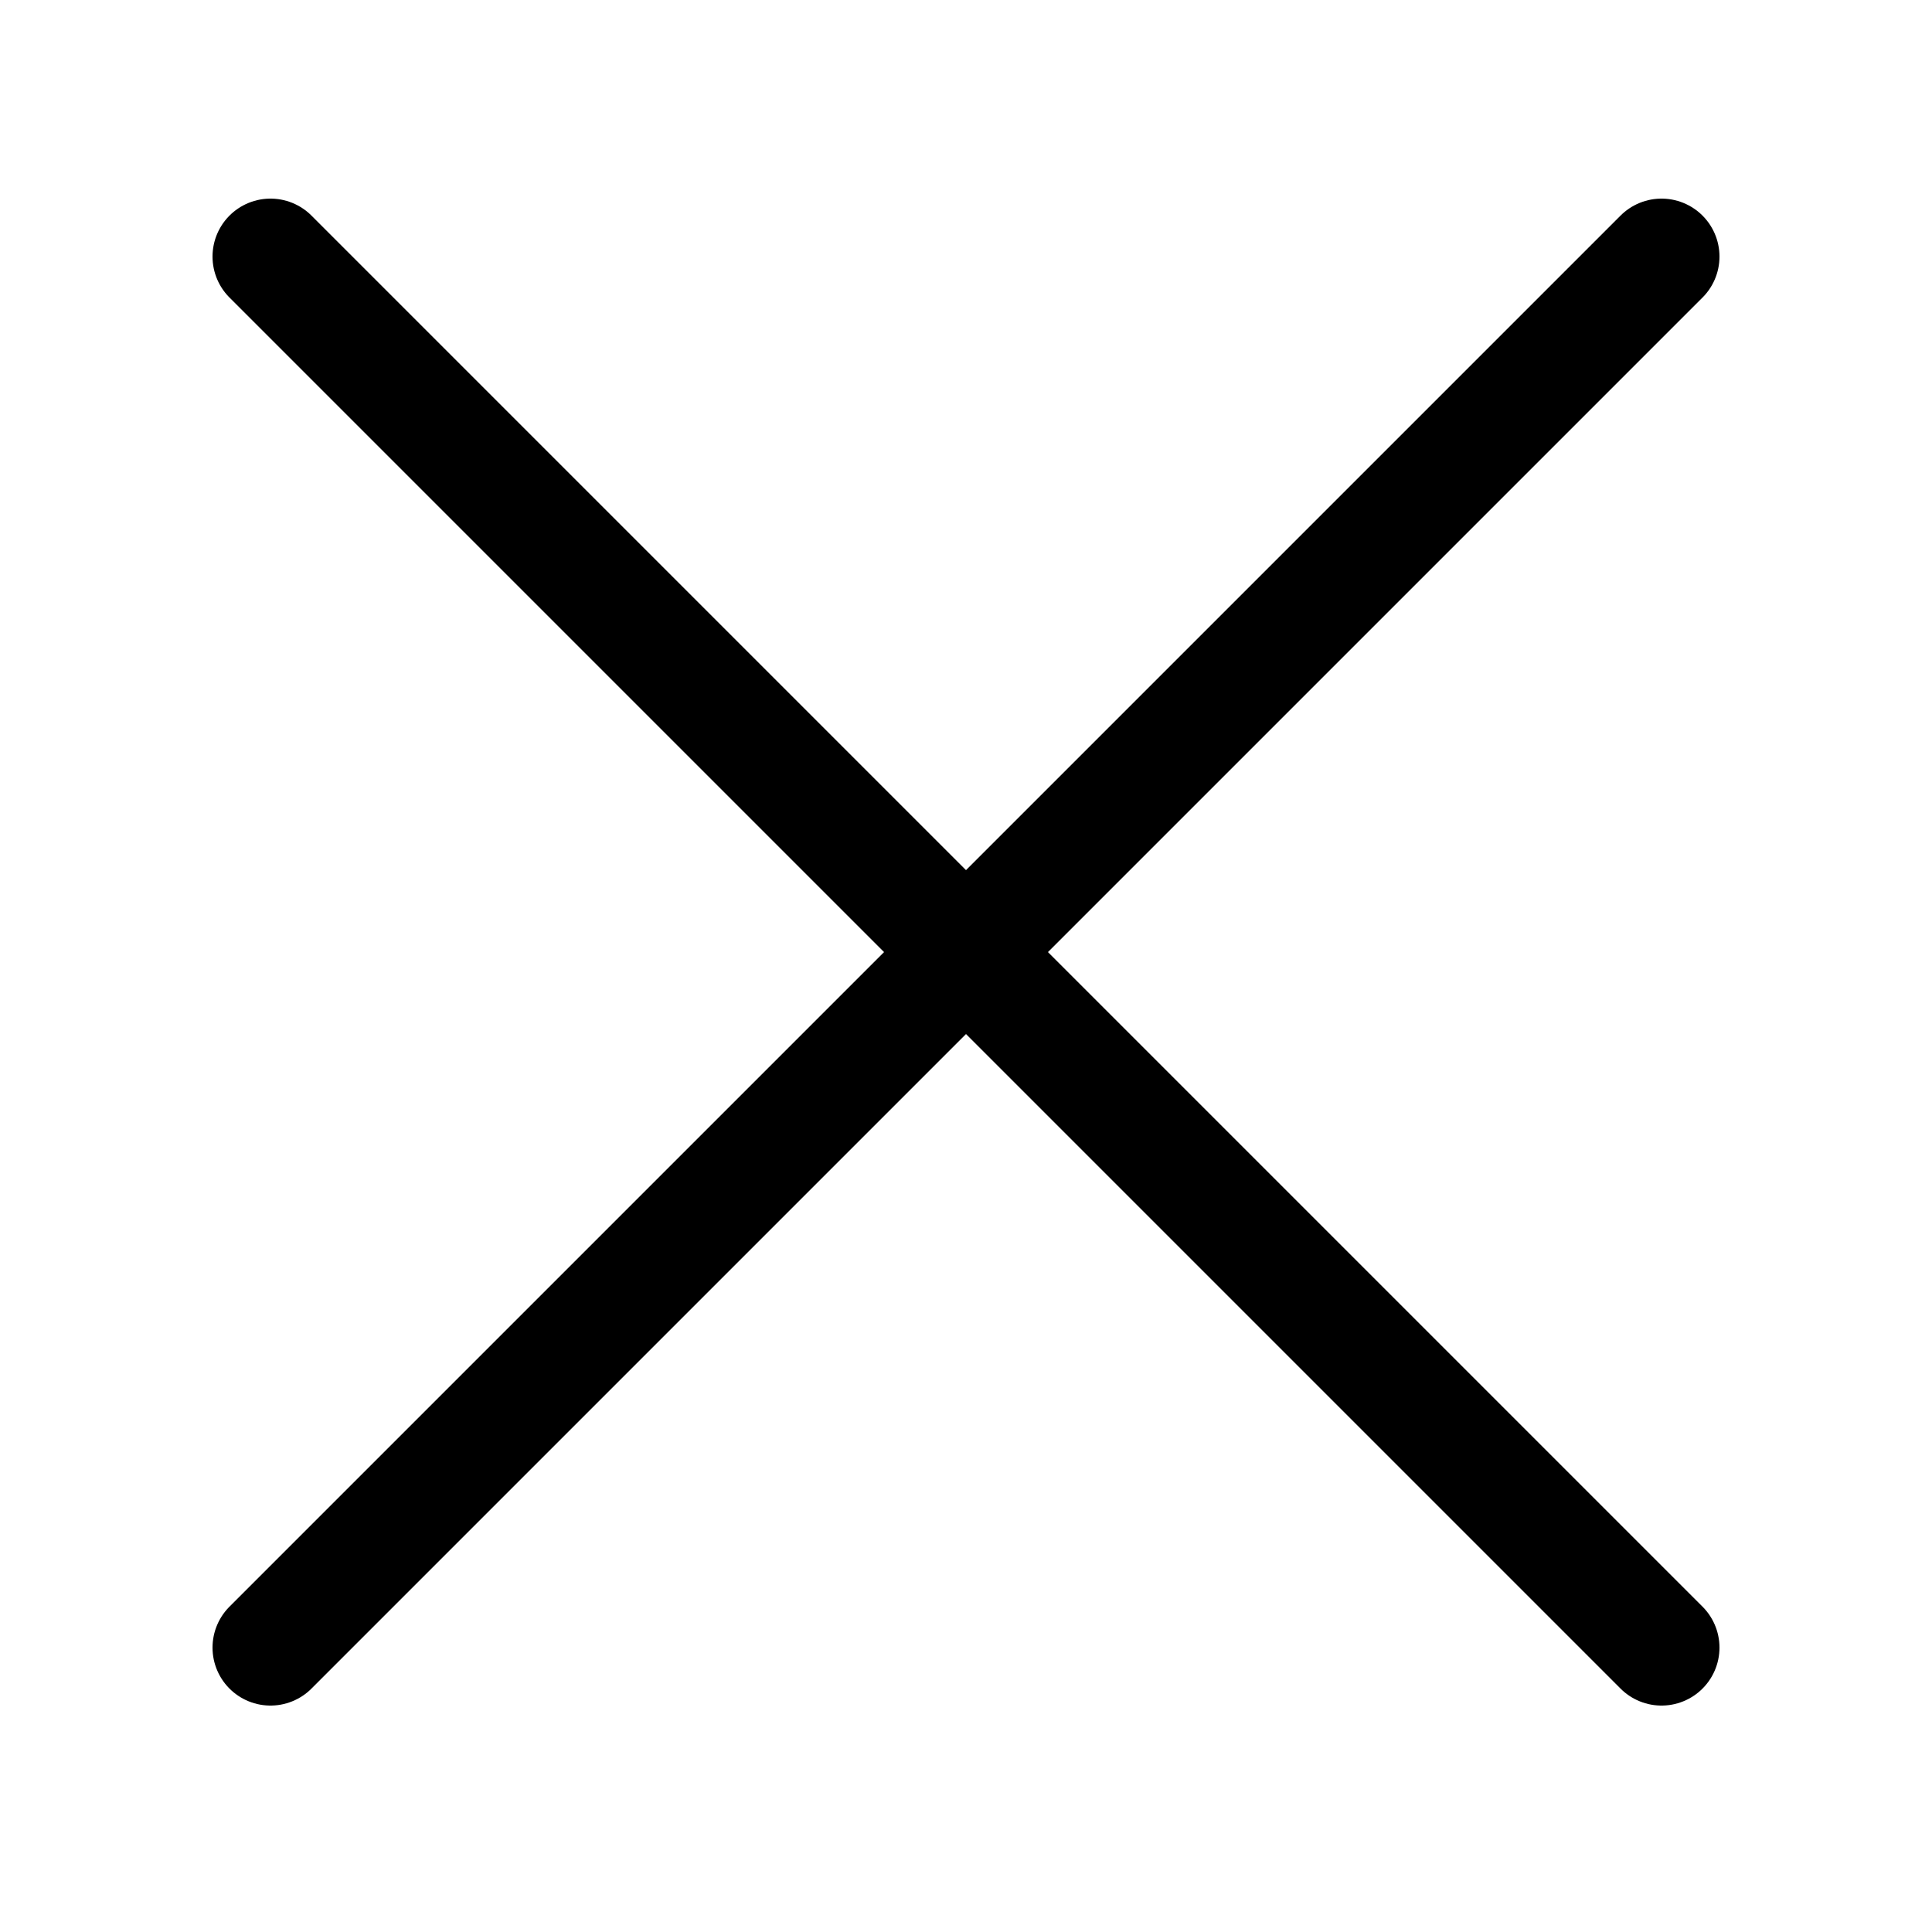
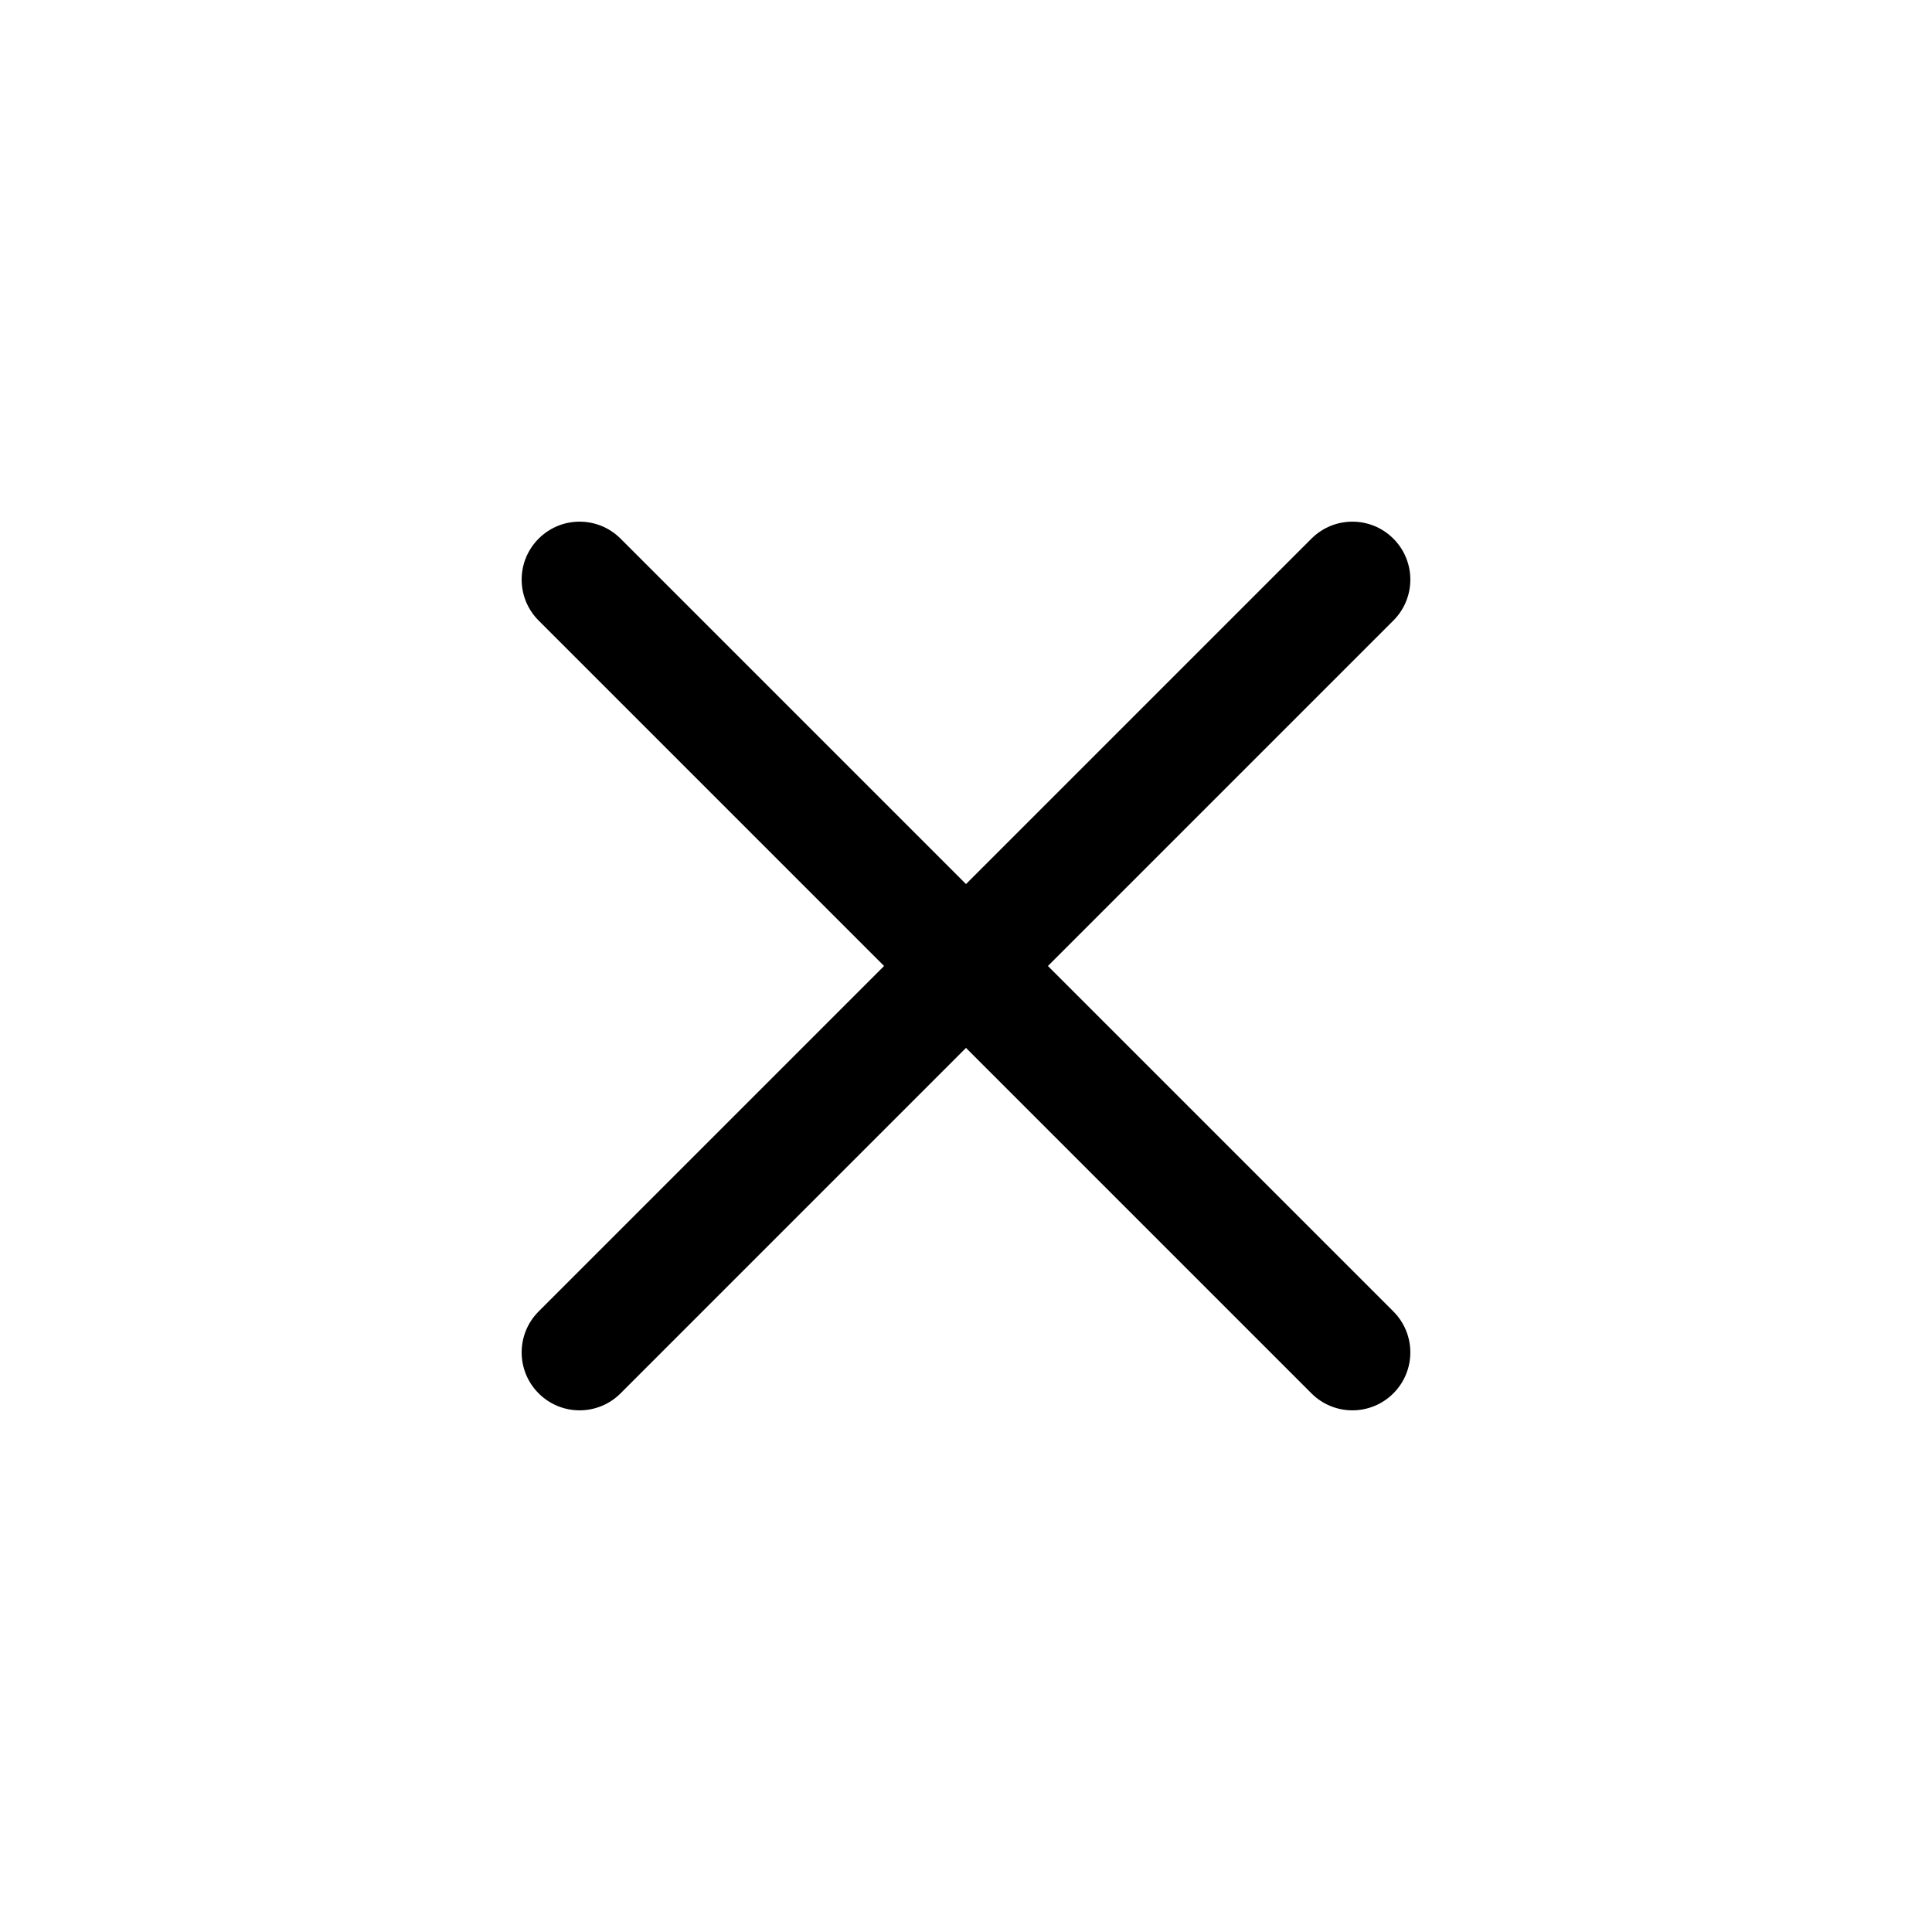
- <svg xmlns="http://www.w3.org/2000/svg" width="800px" height="800px" viewBox="-0.5 0 25 25" fill="none">
-   <path d="M3 21.32L21 3.32" stroke="#000000" stroke-width="1.5" stroke-linecap="round" stroke-linejoin="round" />
-   <path d="M3 3.32L21 21.32" stroke="#000000" stroke-width="1.5" stroke-linecap="round" stroke-linejoin="round" />
+ <svg xmlns="http://www.w3.org/2000/svg" width="800px" height="800px" viewBox="0 -0.5 25 25" fill="none">
+   <path d="M6.97 16.47C6.677 16.763 6.677 17.237 6.97 17.53C7.263 17.823 7.737 17.823 8.03 17.53L6.97 16.47ZM13.03 12.53C13.323 12.237 13.323 11.763 13.03 11.47C12.737 11.177 12.263 11.177 11.97 11.47L13.03 12.53ZM11.97 11.47C11.677 11.763 11.677 12.237 11.97 12.53C12.263 12.823 12.737 12.823 13.03 12.53L11.97 11.47ZM18.03 7.53C18.323 7.237 18.323 6.763 18.03 6.47C17.737 6.177 17.263 6.177 16.97 6.47L18.03 7.53ZM13.03 11.47C12.737 11.177 12.263 11.177 11.97 11.47C11.677 11.763 11.677 12.237 11.97 12.53L13.03 11.47ZM16.97 17.53C17.263 17.823 17.737 17.823 18.03 17.53C18.323 17.237 18.323 16.763 18.03 16.47L16.97 17.53ZM11.97 12.53C12.263 12.823 12.737 12.823 13.03 12.53C13.323 12.237 13.323 11.763 13.03 11.47L11.97 12.53ZM8.03 6.47C7.737 6.177 7.263 6.177 6.97 6.47C6.677 6.763 6.677 7.237 6.97 7.53L8.03 6.47ZM8.03 17.53L13.03 12.53L11.97 11.47L6.97 16.47L8.03 17.53ZM13.03 12.53L18.03 7.53L16.97 6.47L11.97 11.47L13.03 12.53ZM11.97 12.53L16.97 17.53L18.03 16.47L13.03 11.47L11.97 12.53ZM13.03 11.47L8.03 6.47L6.97 7.53L11.97 12.53L13.03 11.47Z" fill="#000000" />
</svg>
